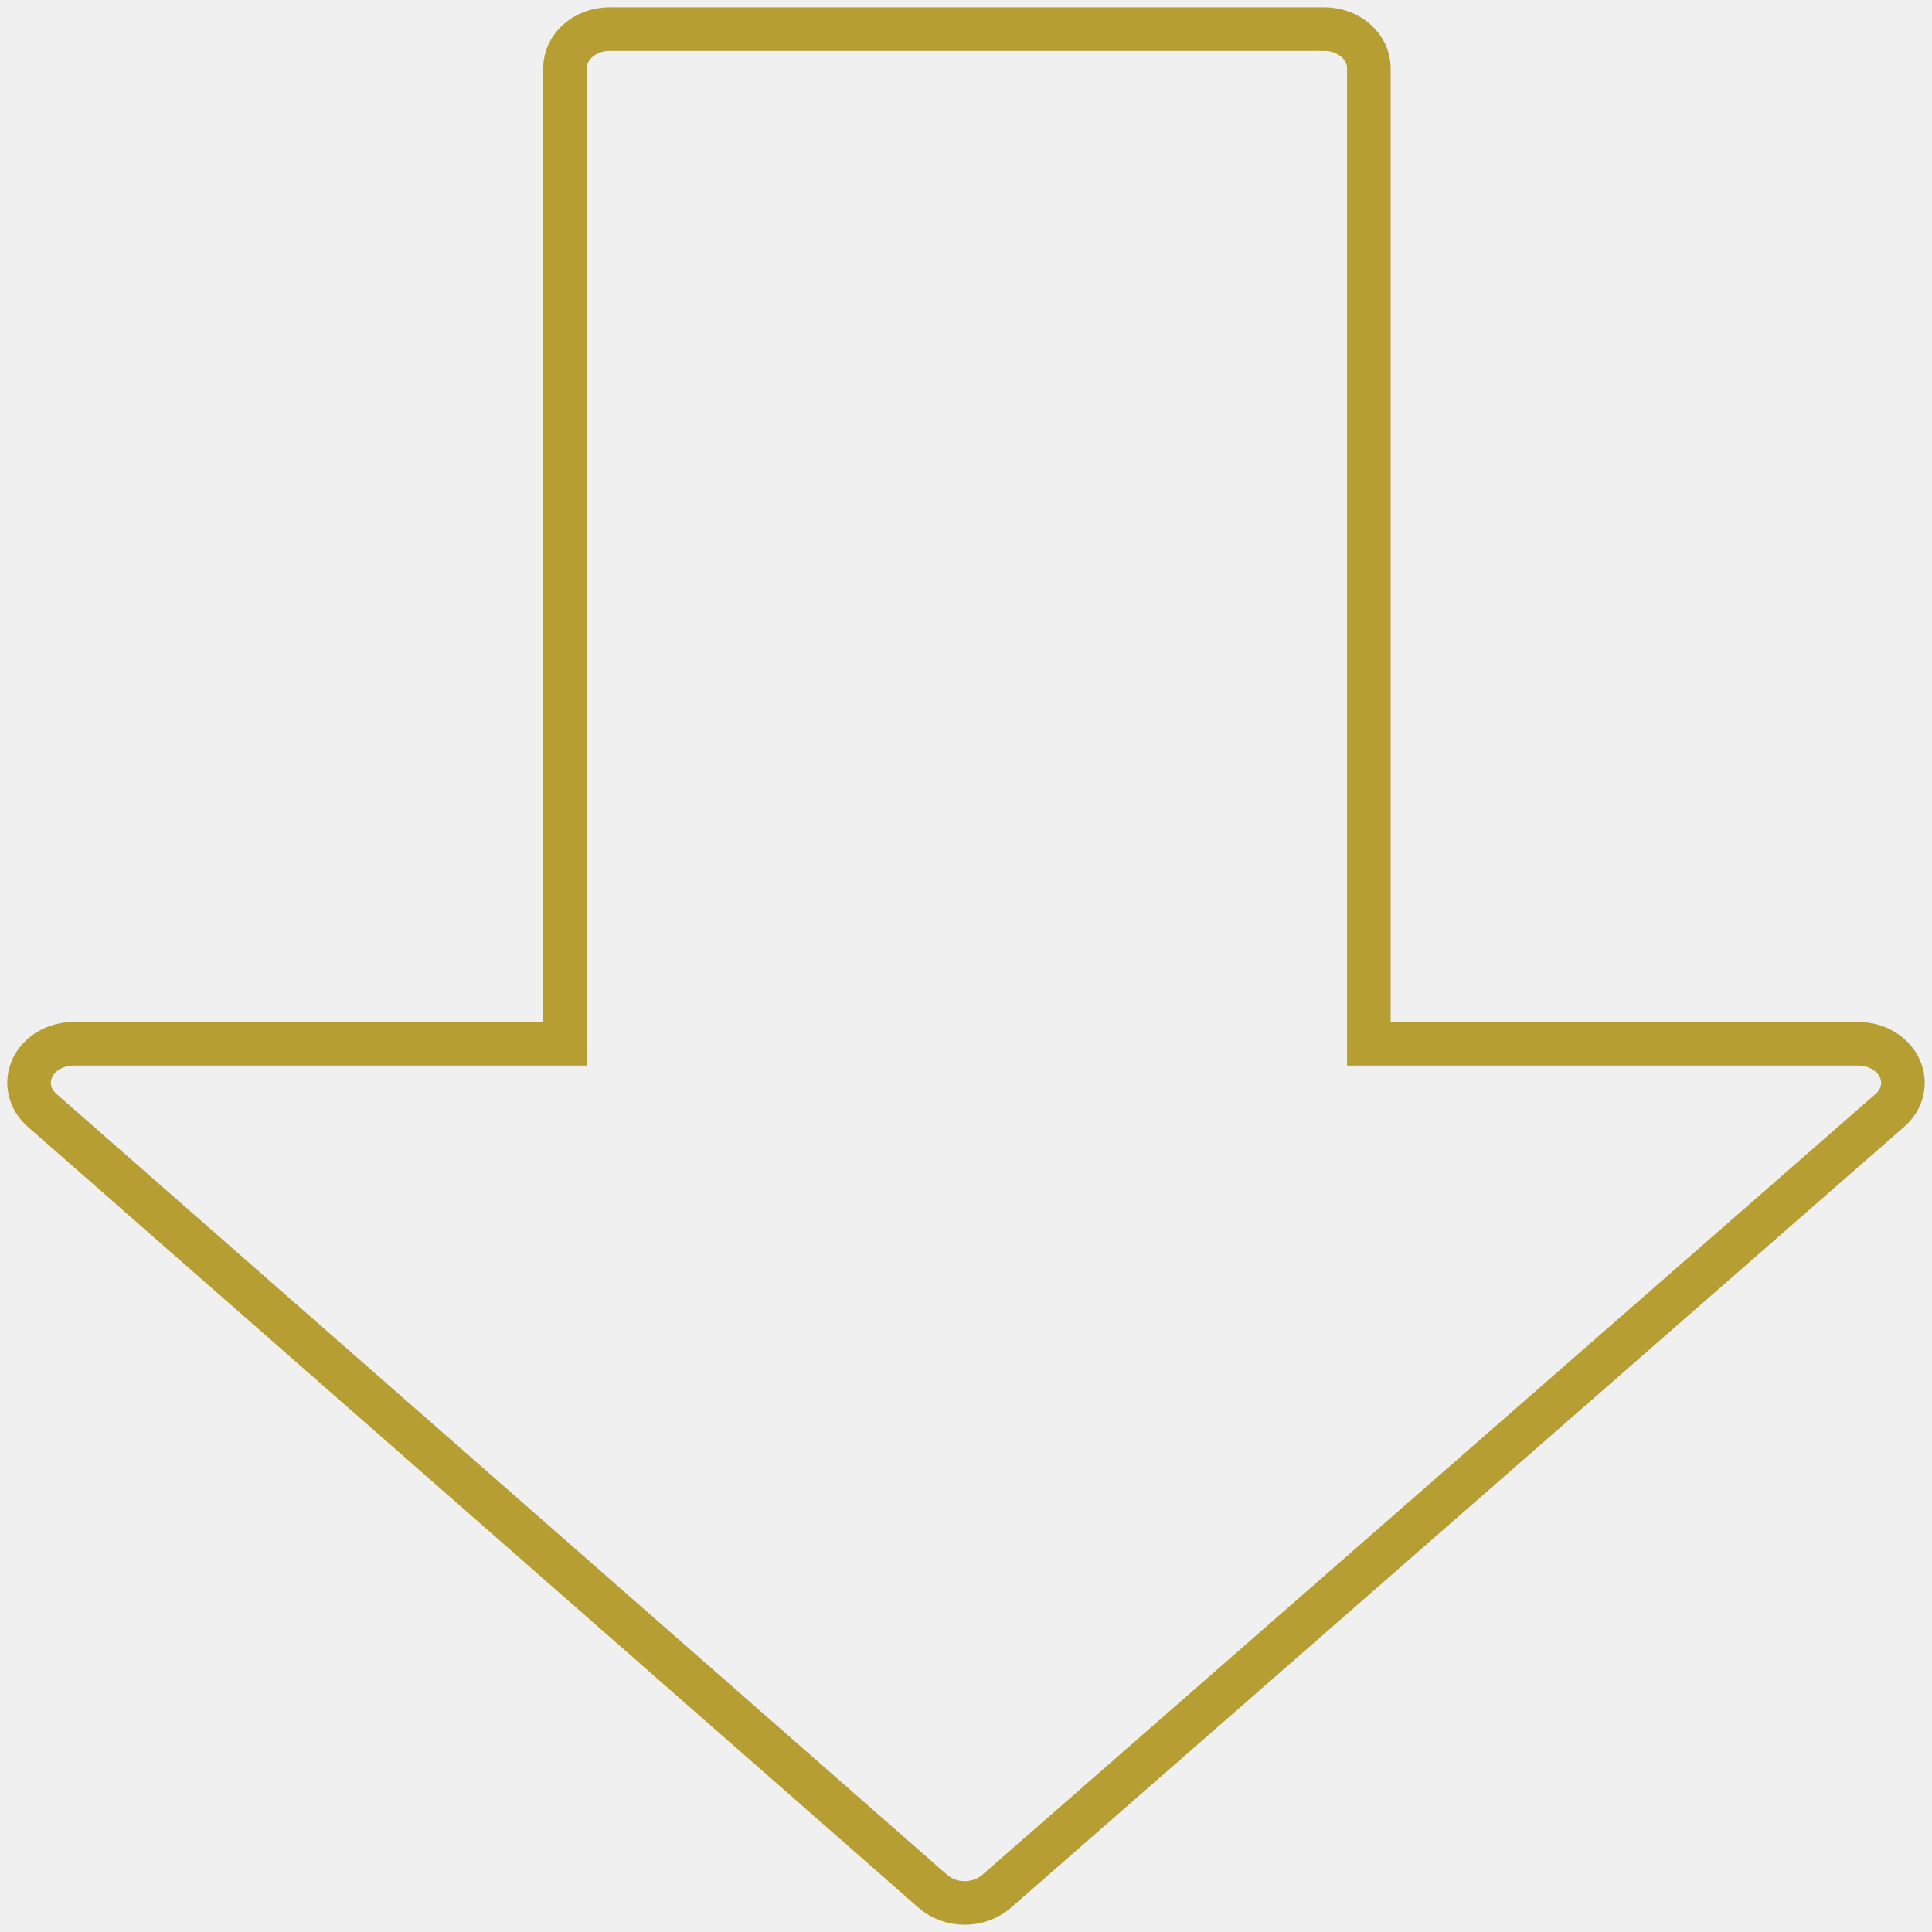
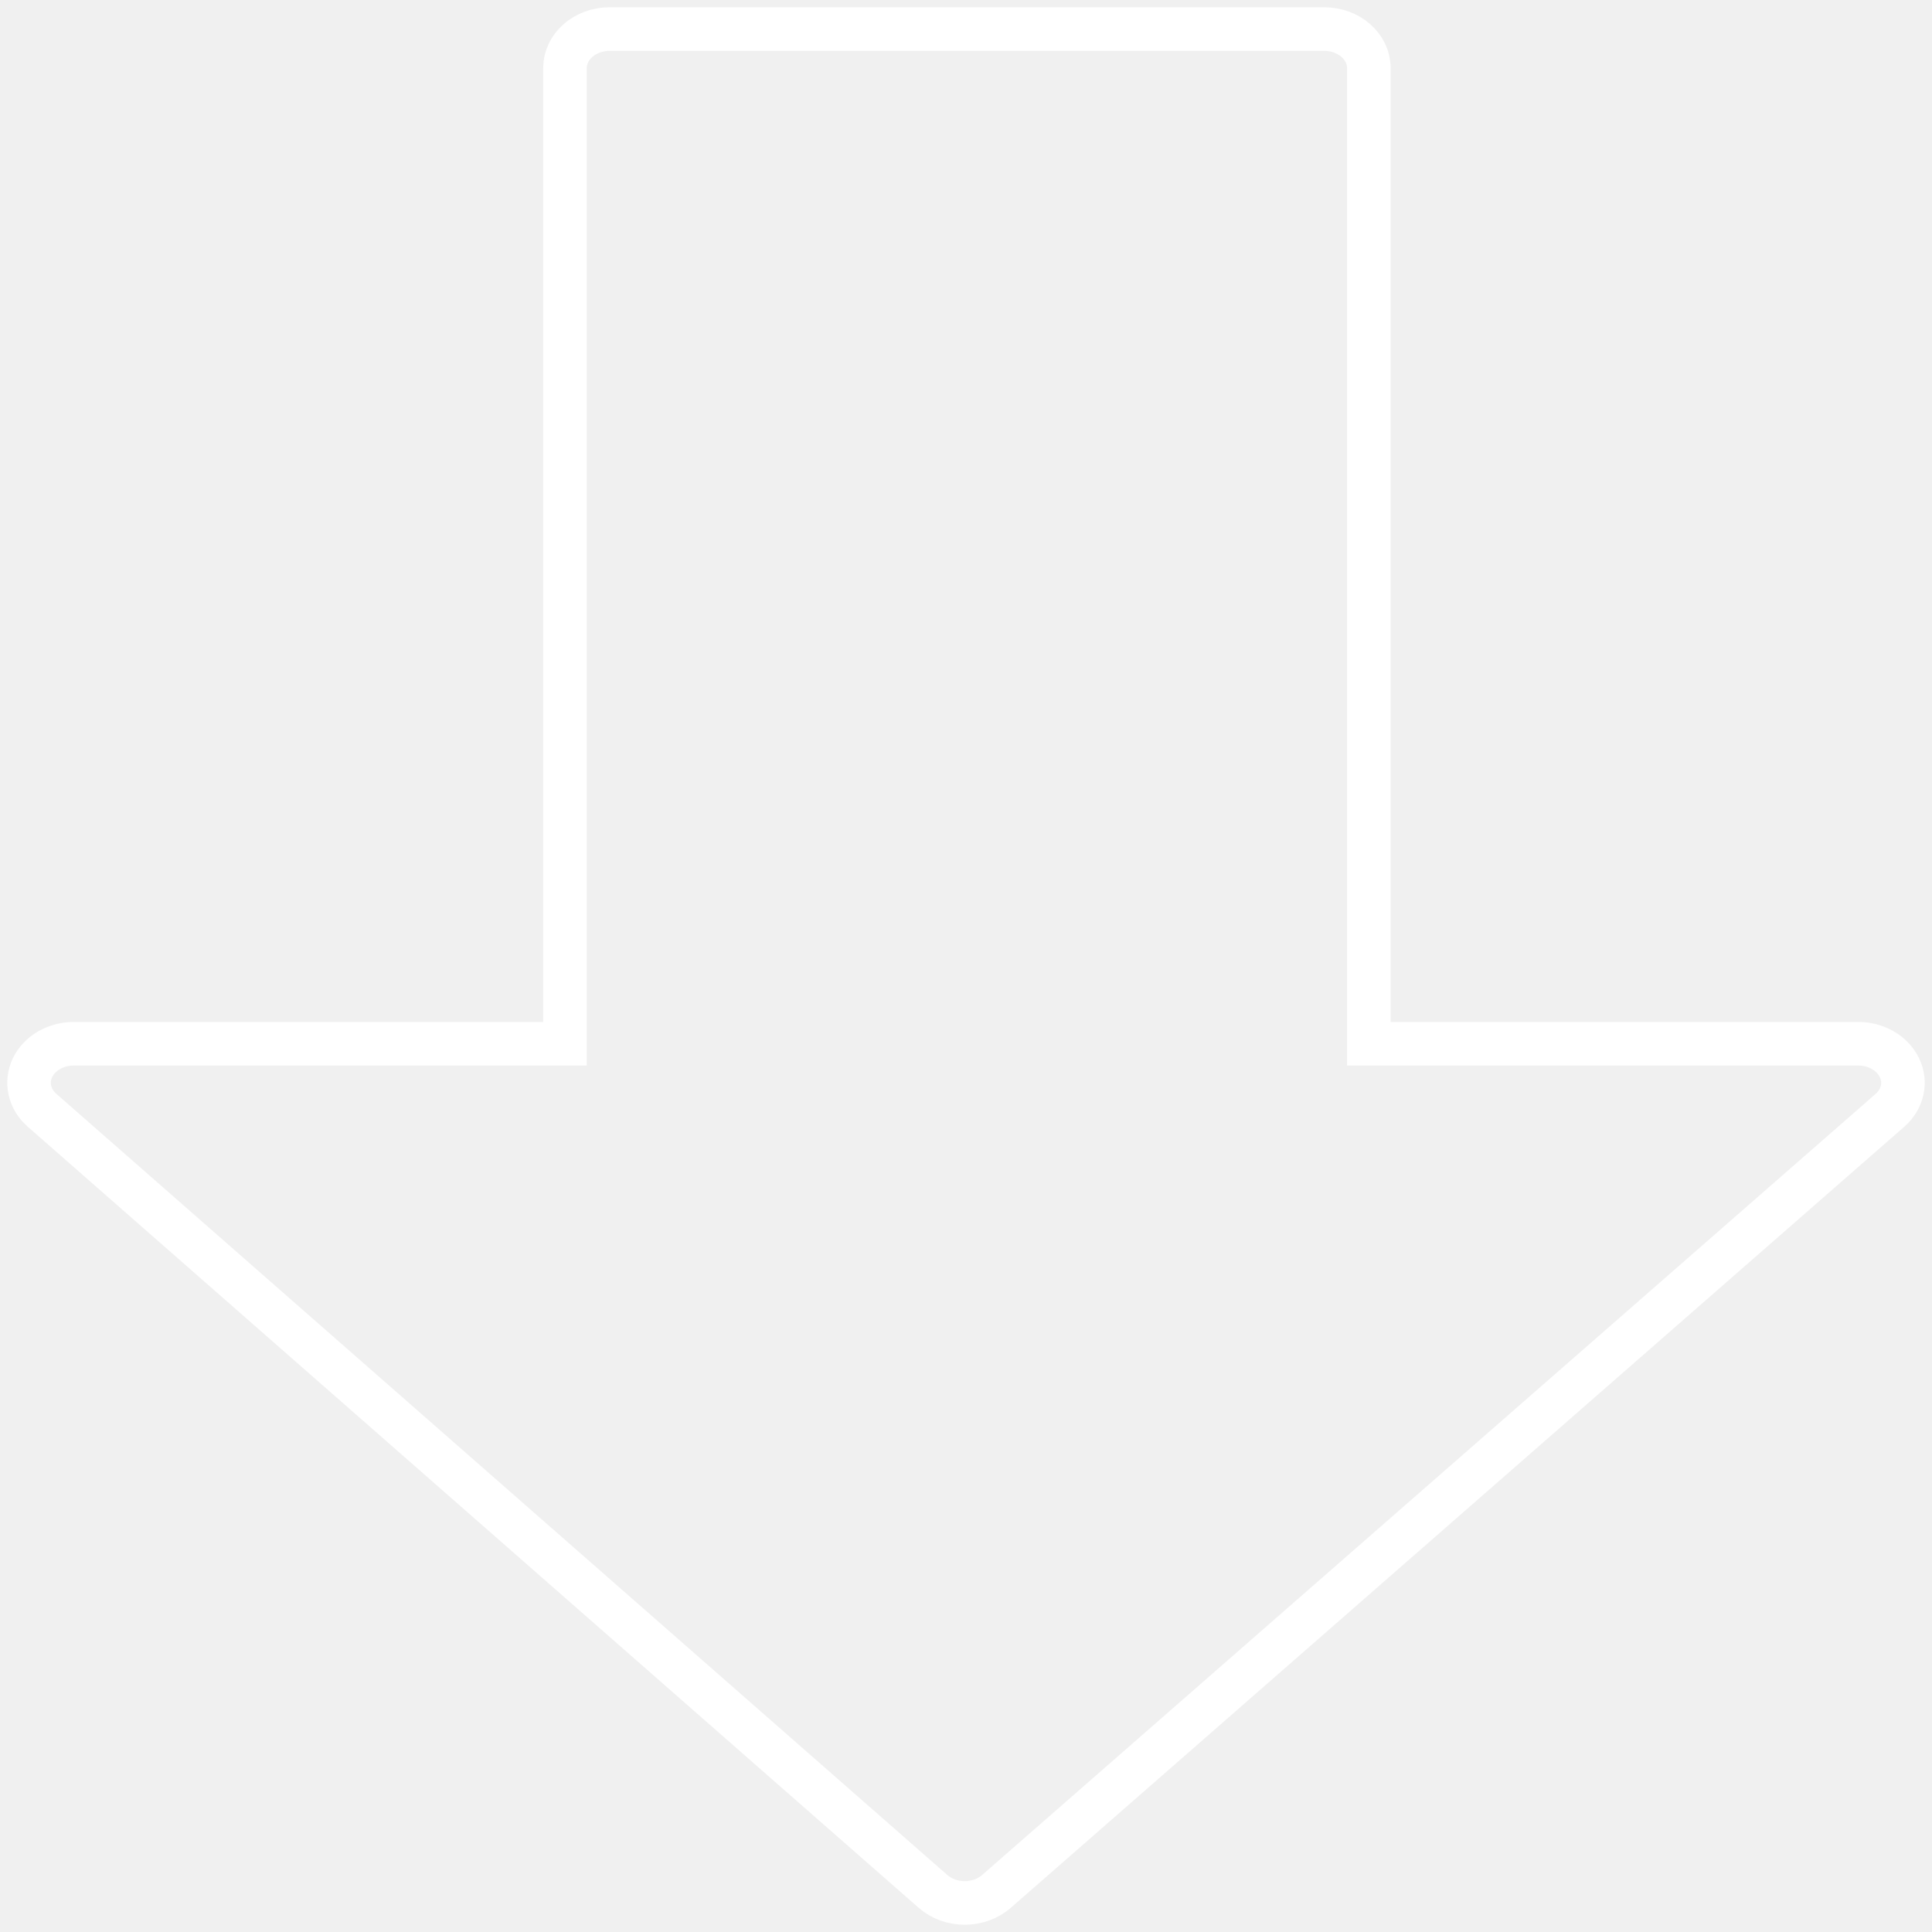
<svg xmlns="http://www.w3.org/2000/svg" width="133px" height="133px" viewBox="0 0 133 133" version="1.1">
  <g id="Page-1" stroke="none" stroke-width="1" fill="none" fill-rule="evenodd">
-     <g id="Artboard-Copy" transform="translate(-27, -28)" fill-rule="nonzero" stroke="#B69E32" stroke-width="3">
+     <g id="Artboard-Copy" transform="translate(-27, -28)" fill-rule="nonzero" stroke="#FFFFFF" stroke-width="3">
      <g id="download" transform="translate(29, 30)">
        <path d="M128.764,71.512 C128.284,70.507 127.165,69.851 125.923,69.851 L92.233,69.851 L92.233,2.687 C92.233,1.204 90.856,0 89.159,0 L39.968,0 C38.271,0 36.893,1.204 36.893,2.687 L36.893,69.852 L3.075,69.852 C1.833,69.852 0.713,70.507 0.234,71.507 C-0.24,72.511 0.018,73.667 0.898,74.435 L62.233,128.21 C62.811,128.715 63.592,129 64.409,129 C65.227,129 66.008,128.715 66.586,128.215 L128.1,74.44 C128.979,73.672 129.243,72.517 128.764,71.512 Z" id="Path" />
      </g>
    </g>
  </g>
</svg>
